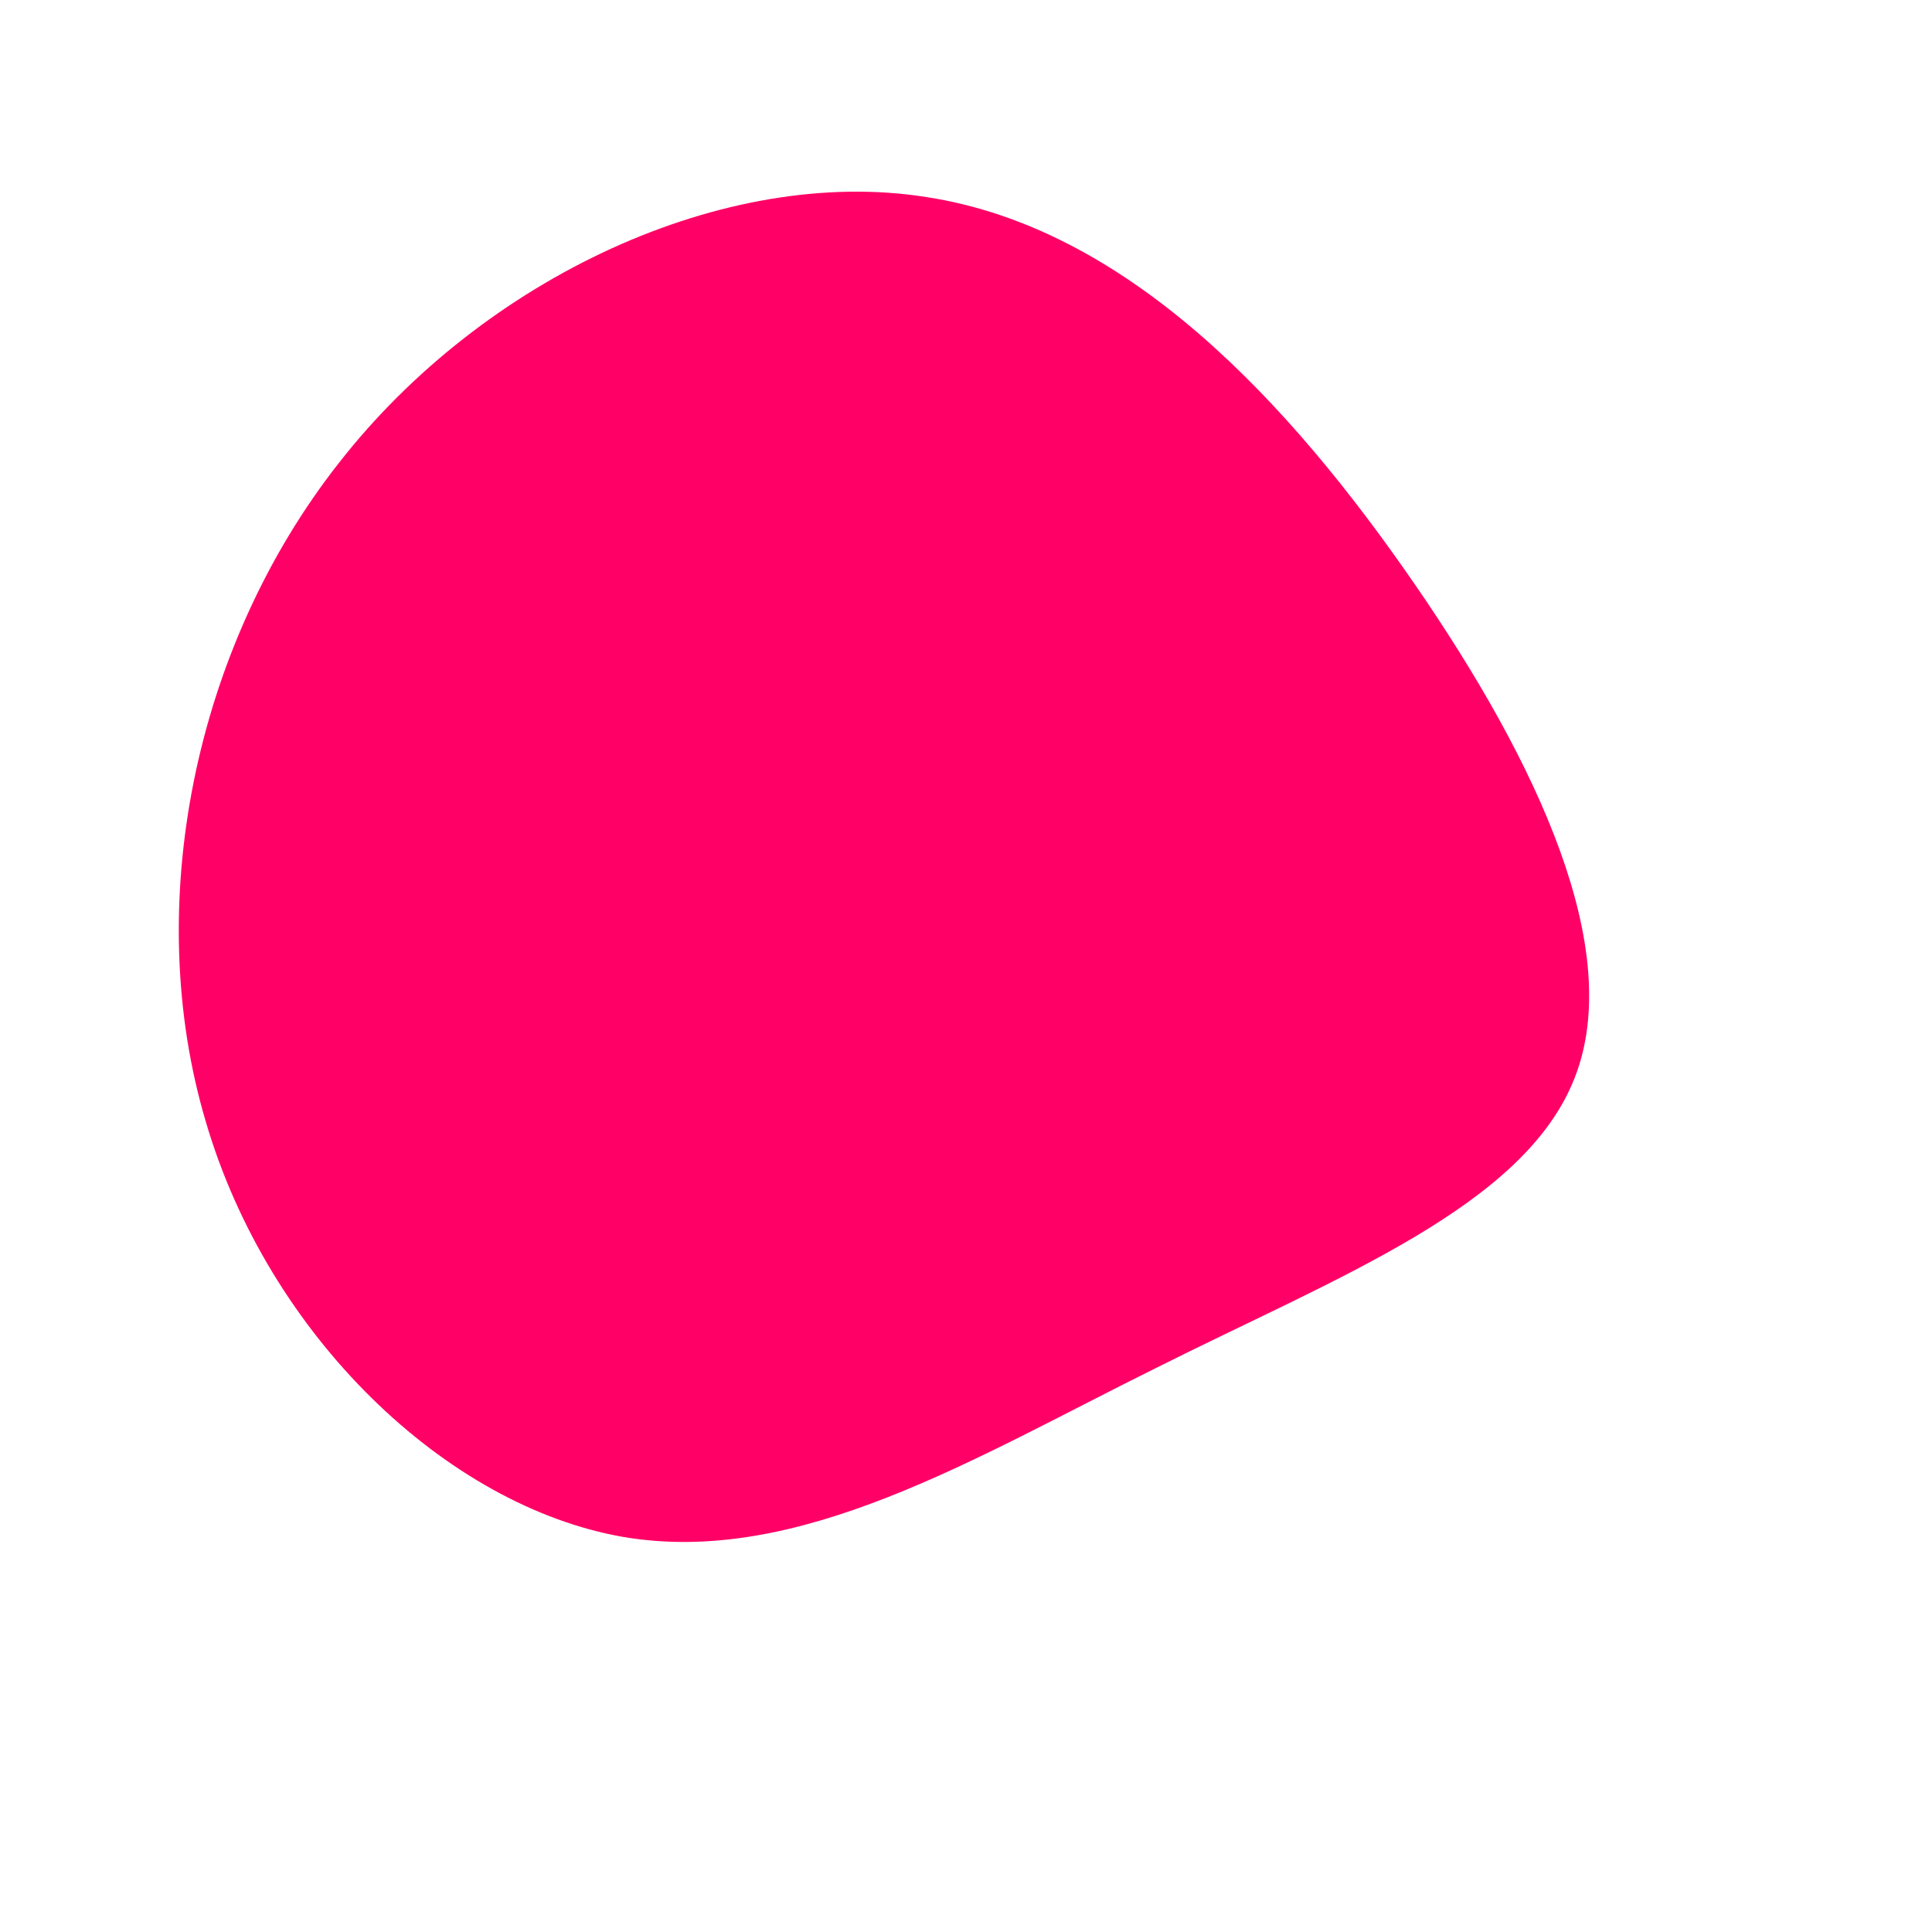
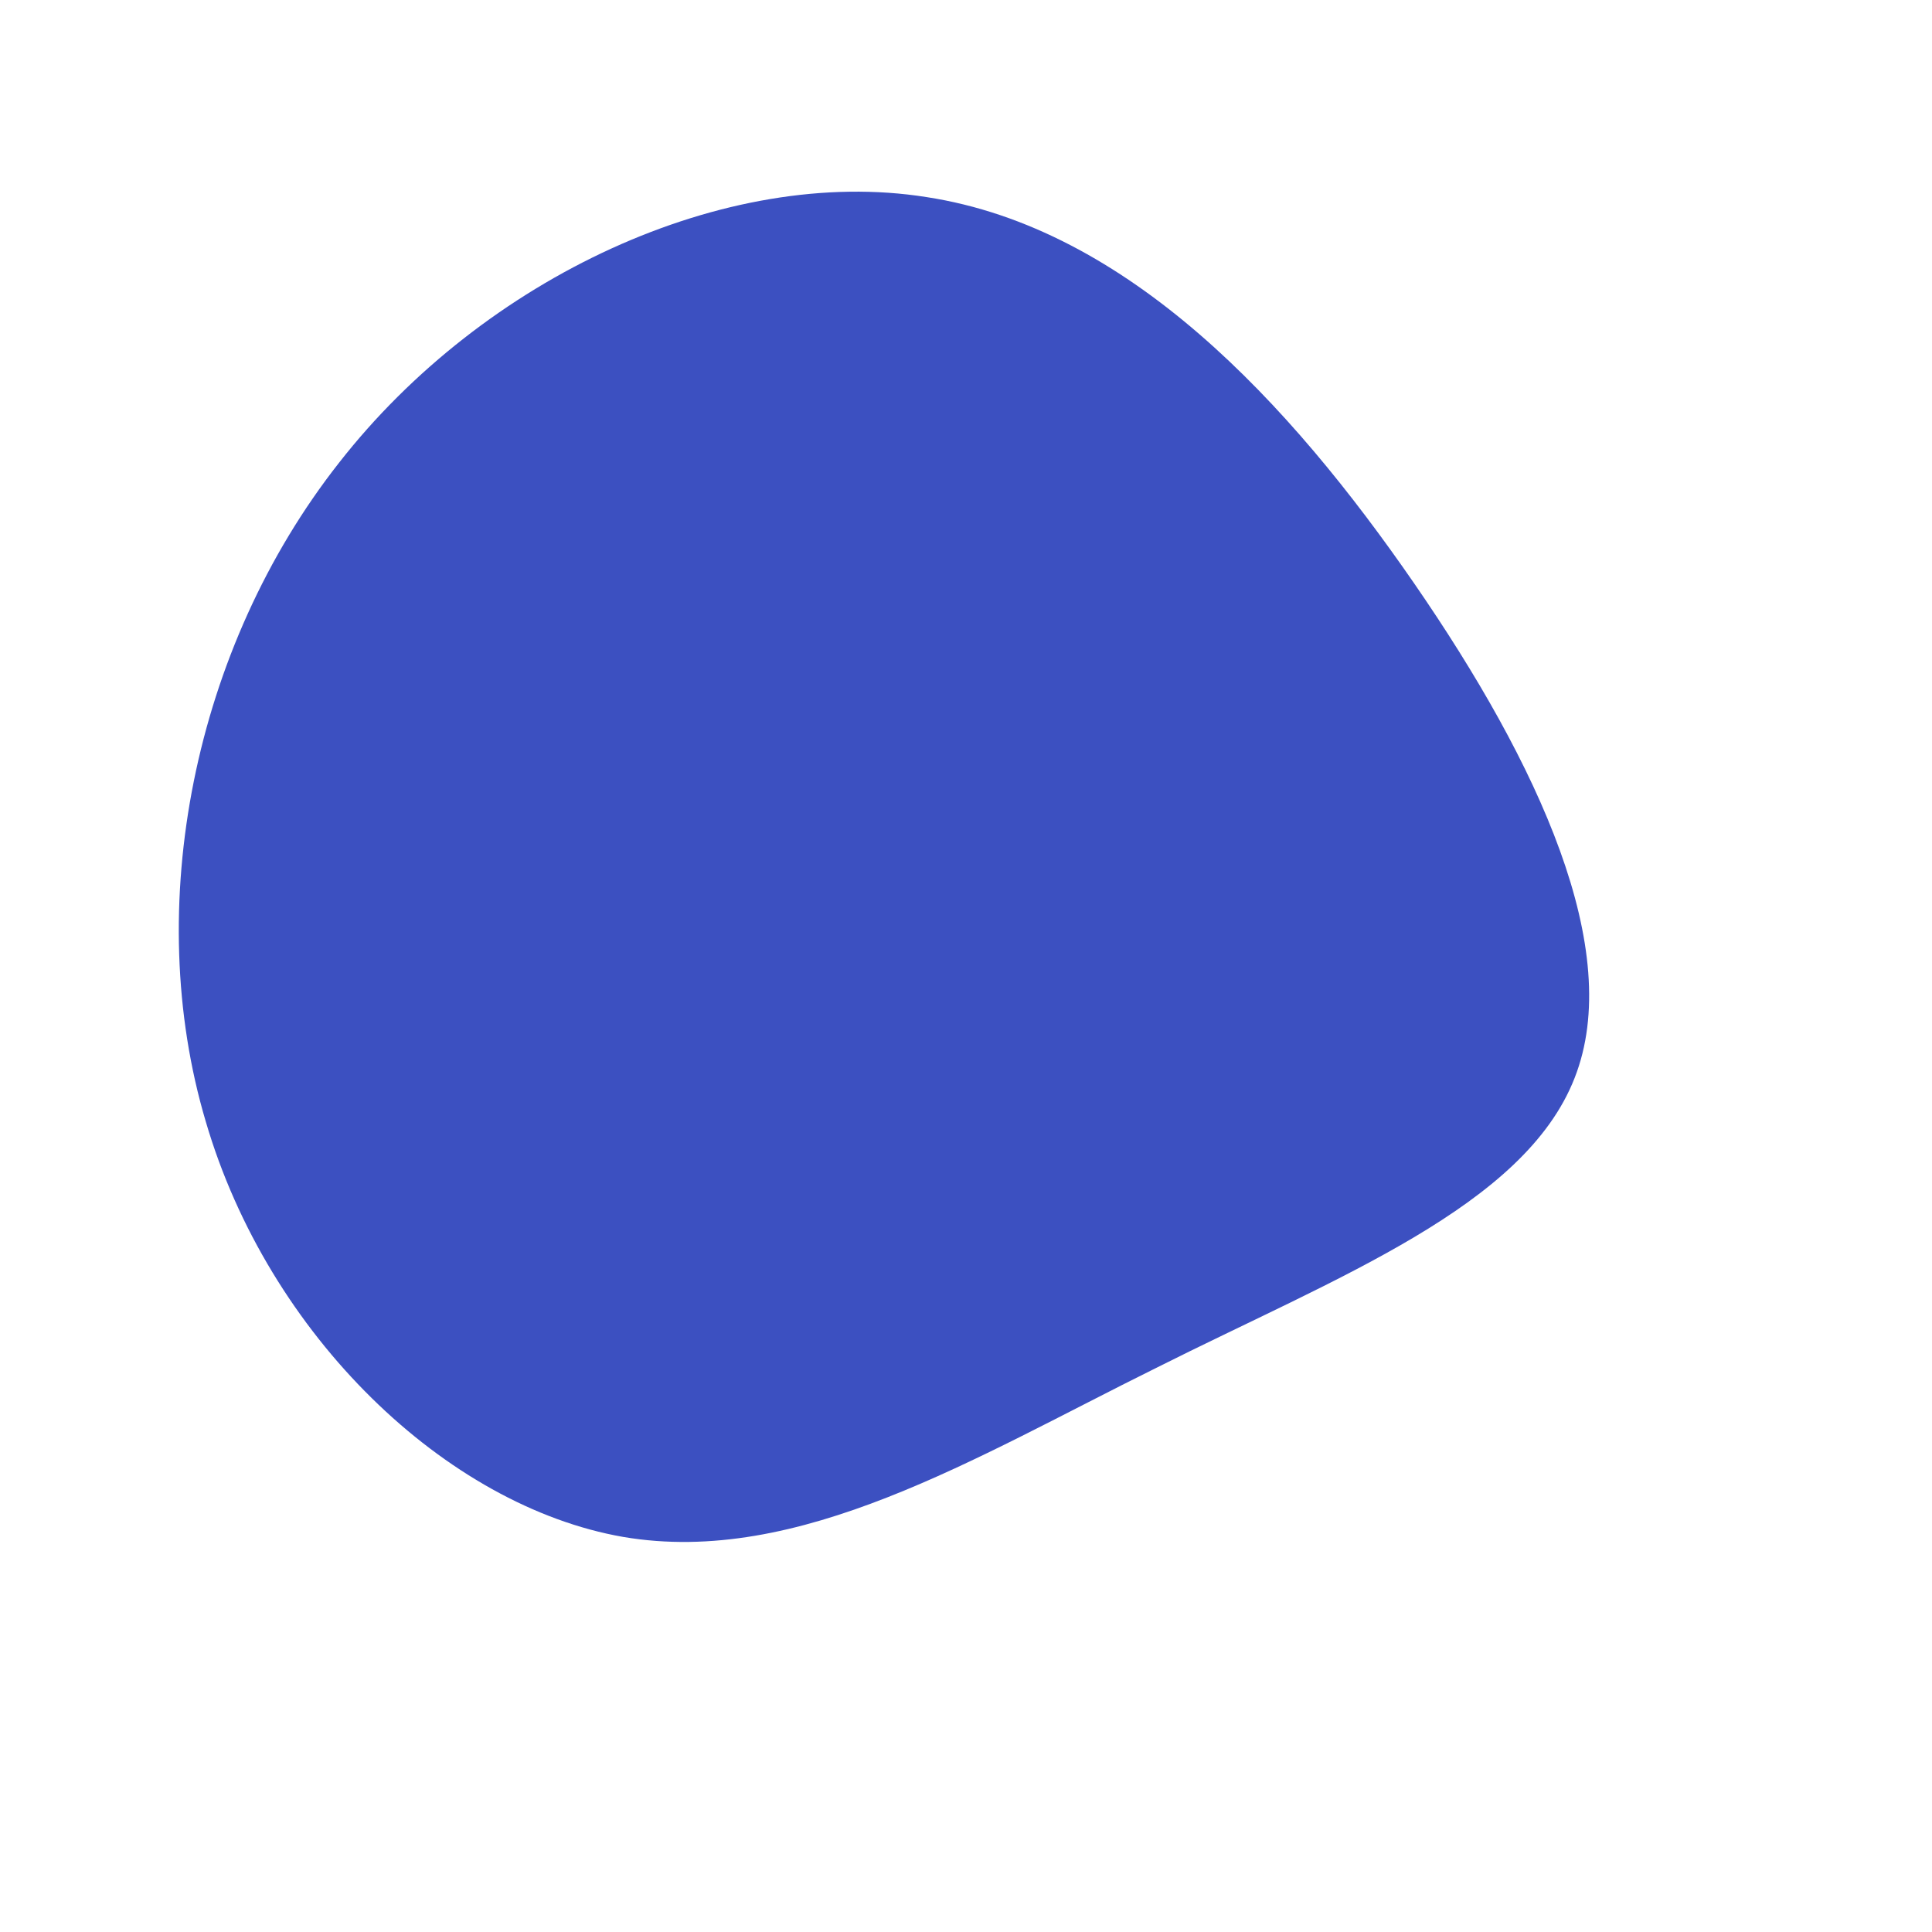
<svg xmlns="http://www.w3.org/2000/svg" viewBox="0 0 200 200">
-   <path fill="#FF0066" d="M46.4,-39.6C59.3,-20.9,68.2,-1.6,63,11.6C57.8,24.9,38.4,32.2,19.7,41.6C0.9,50.9,-17.3,62.2,-35.5,59.1C-53.8,55.9,-72.2,38.3,-78.7,16.1C-85.3,-6.1,-80,-32.9,-64.9,-52.1C-49.9,-71.3,-24.9,-82.9,-4.1,-79.6C16.8,-76.4,33.5,-58.3,46.4,-39.6Z" transform="translate(100 100)" />
+   <path fill="#3C50C1" d="M46.4,-39.6C59.3,-20.9,68.2,-1.6,63,11.6C57.8,24.9,38.4,32.2,19.7,41.6C0.9,50.9,-17.3,62.2,-35.5,59.1C-53.8,55.9,-72.2,38.3,-78.7,16.1C-85.3,-6.1,-80,-32.9,-64.9,-52.1C-49.9,-71.3,-24.9,-82.9,-4.1,-79.6C16.8,-76.4,33.5,-58.3,46.4,-39.6Z" transform="translate(100 100)" />
</svg>
